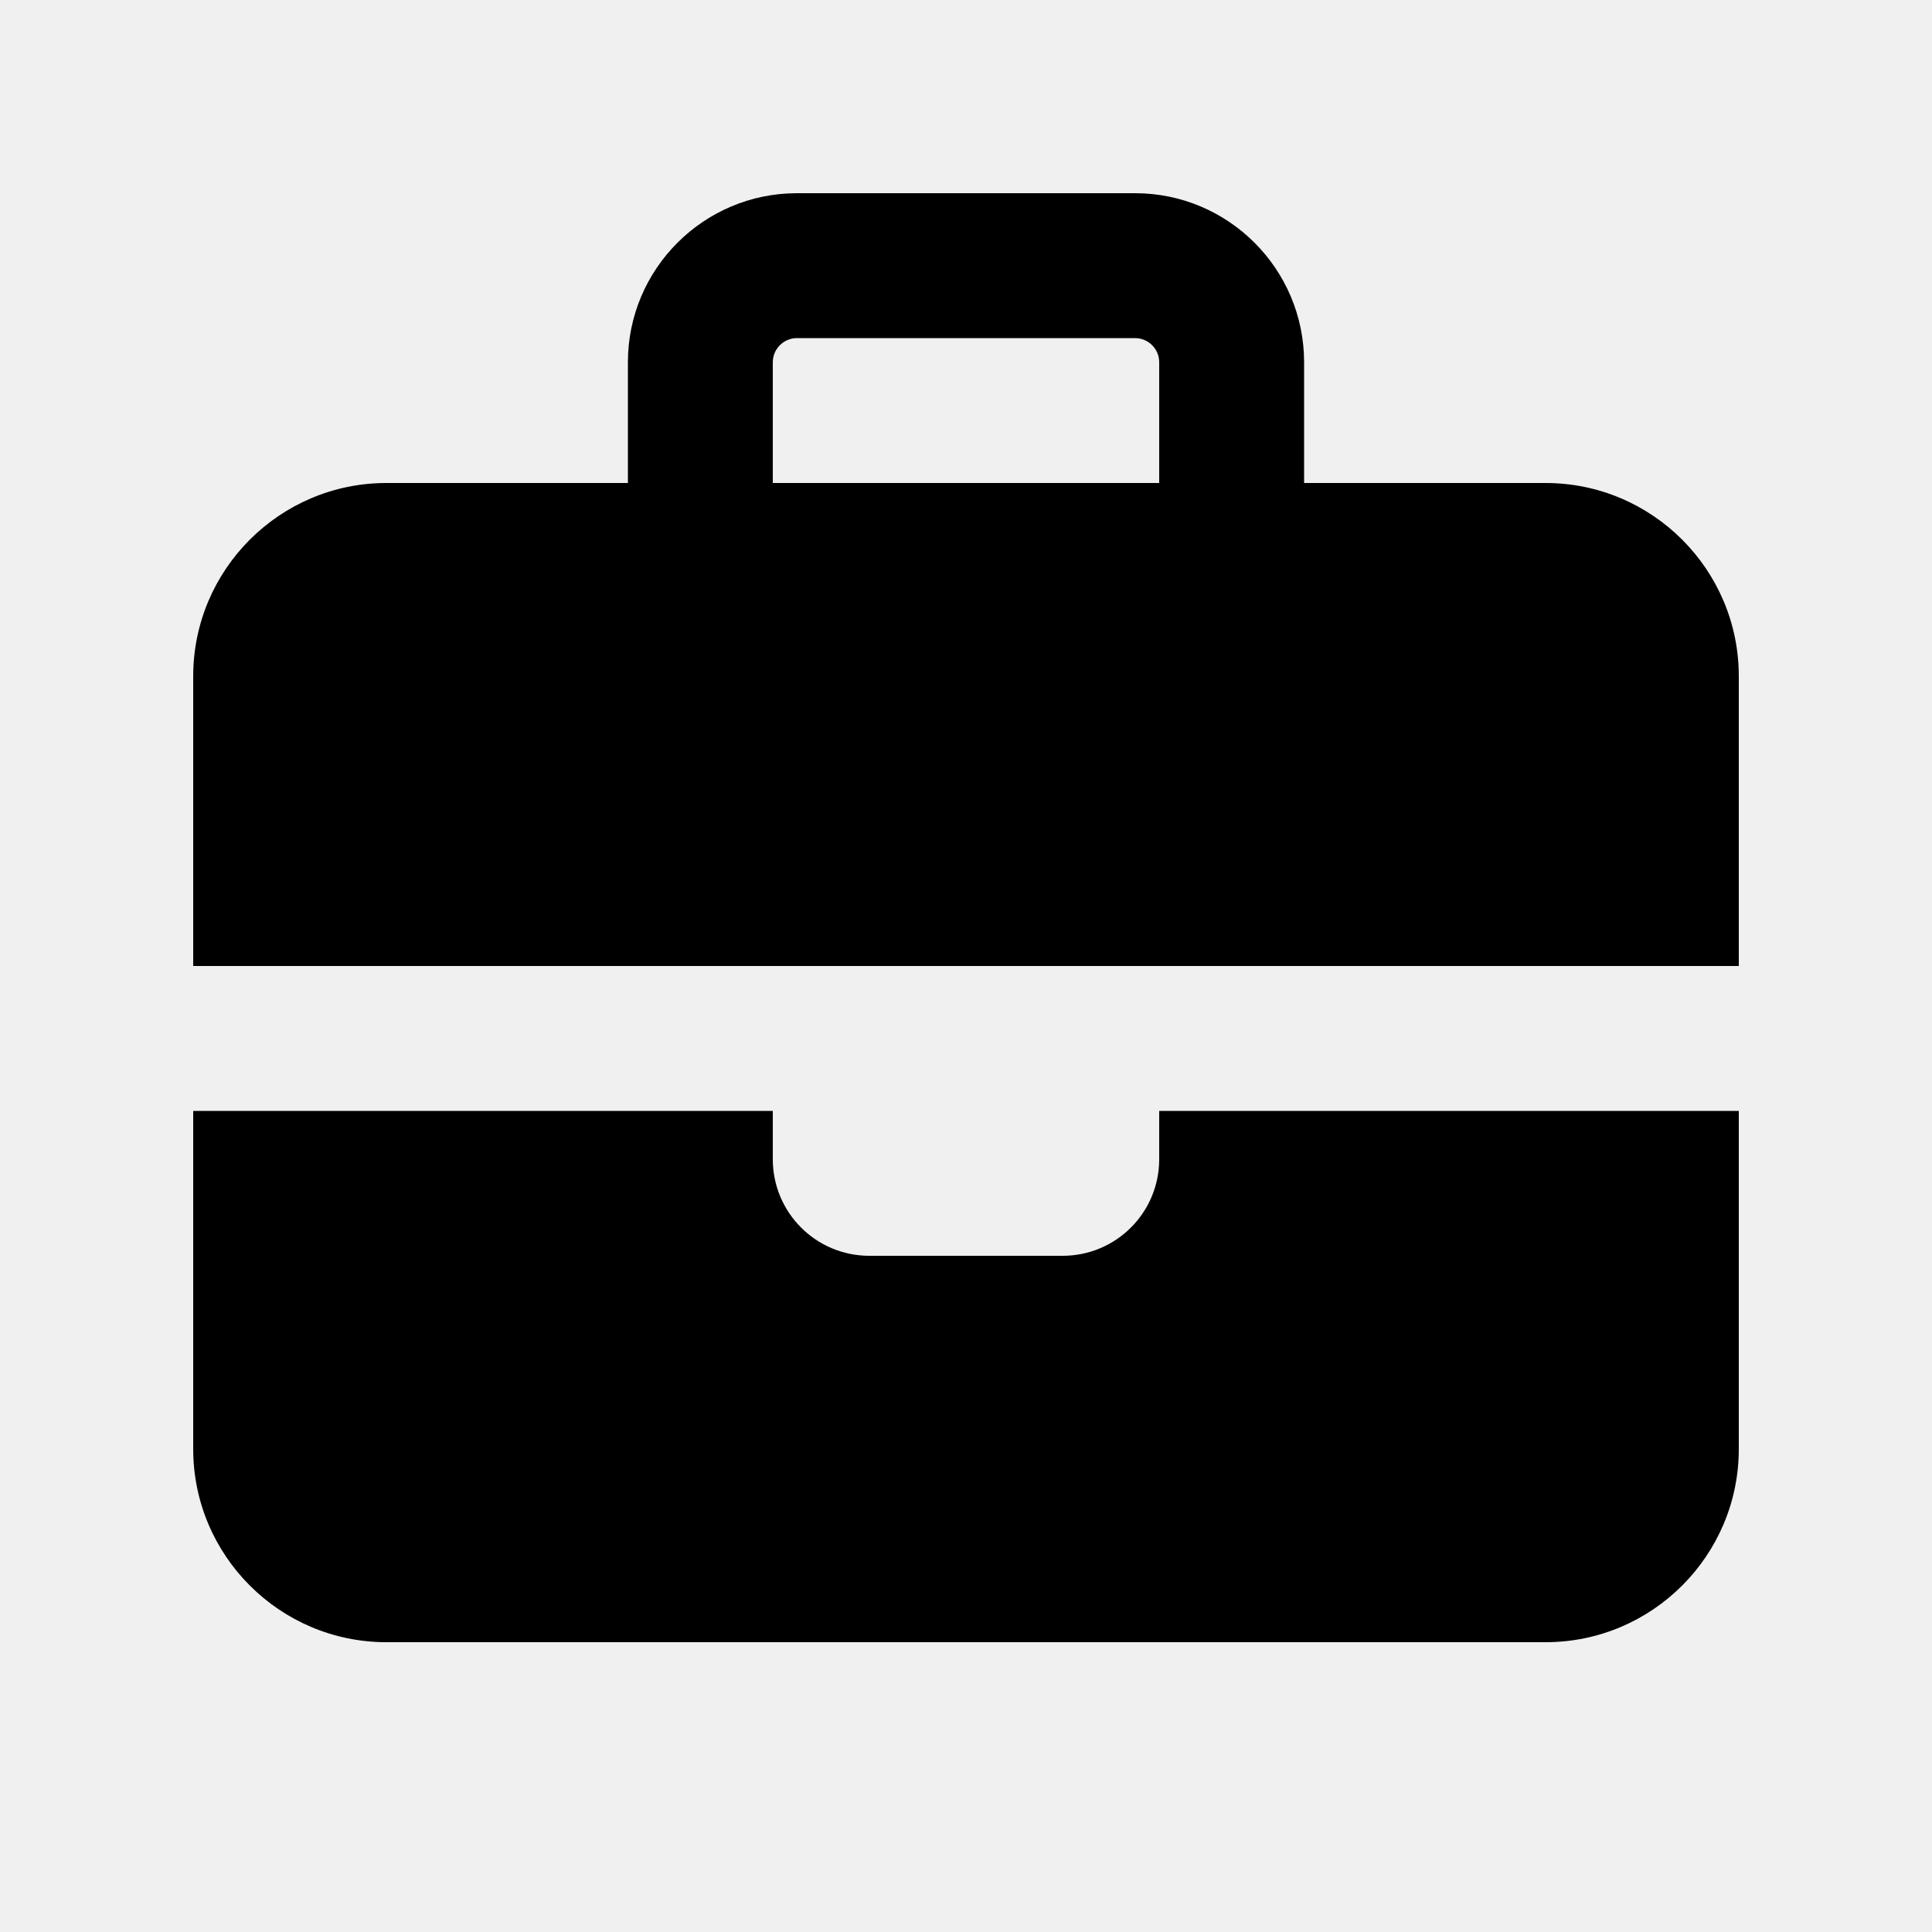
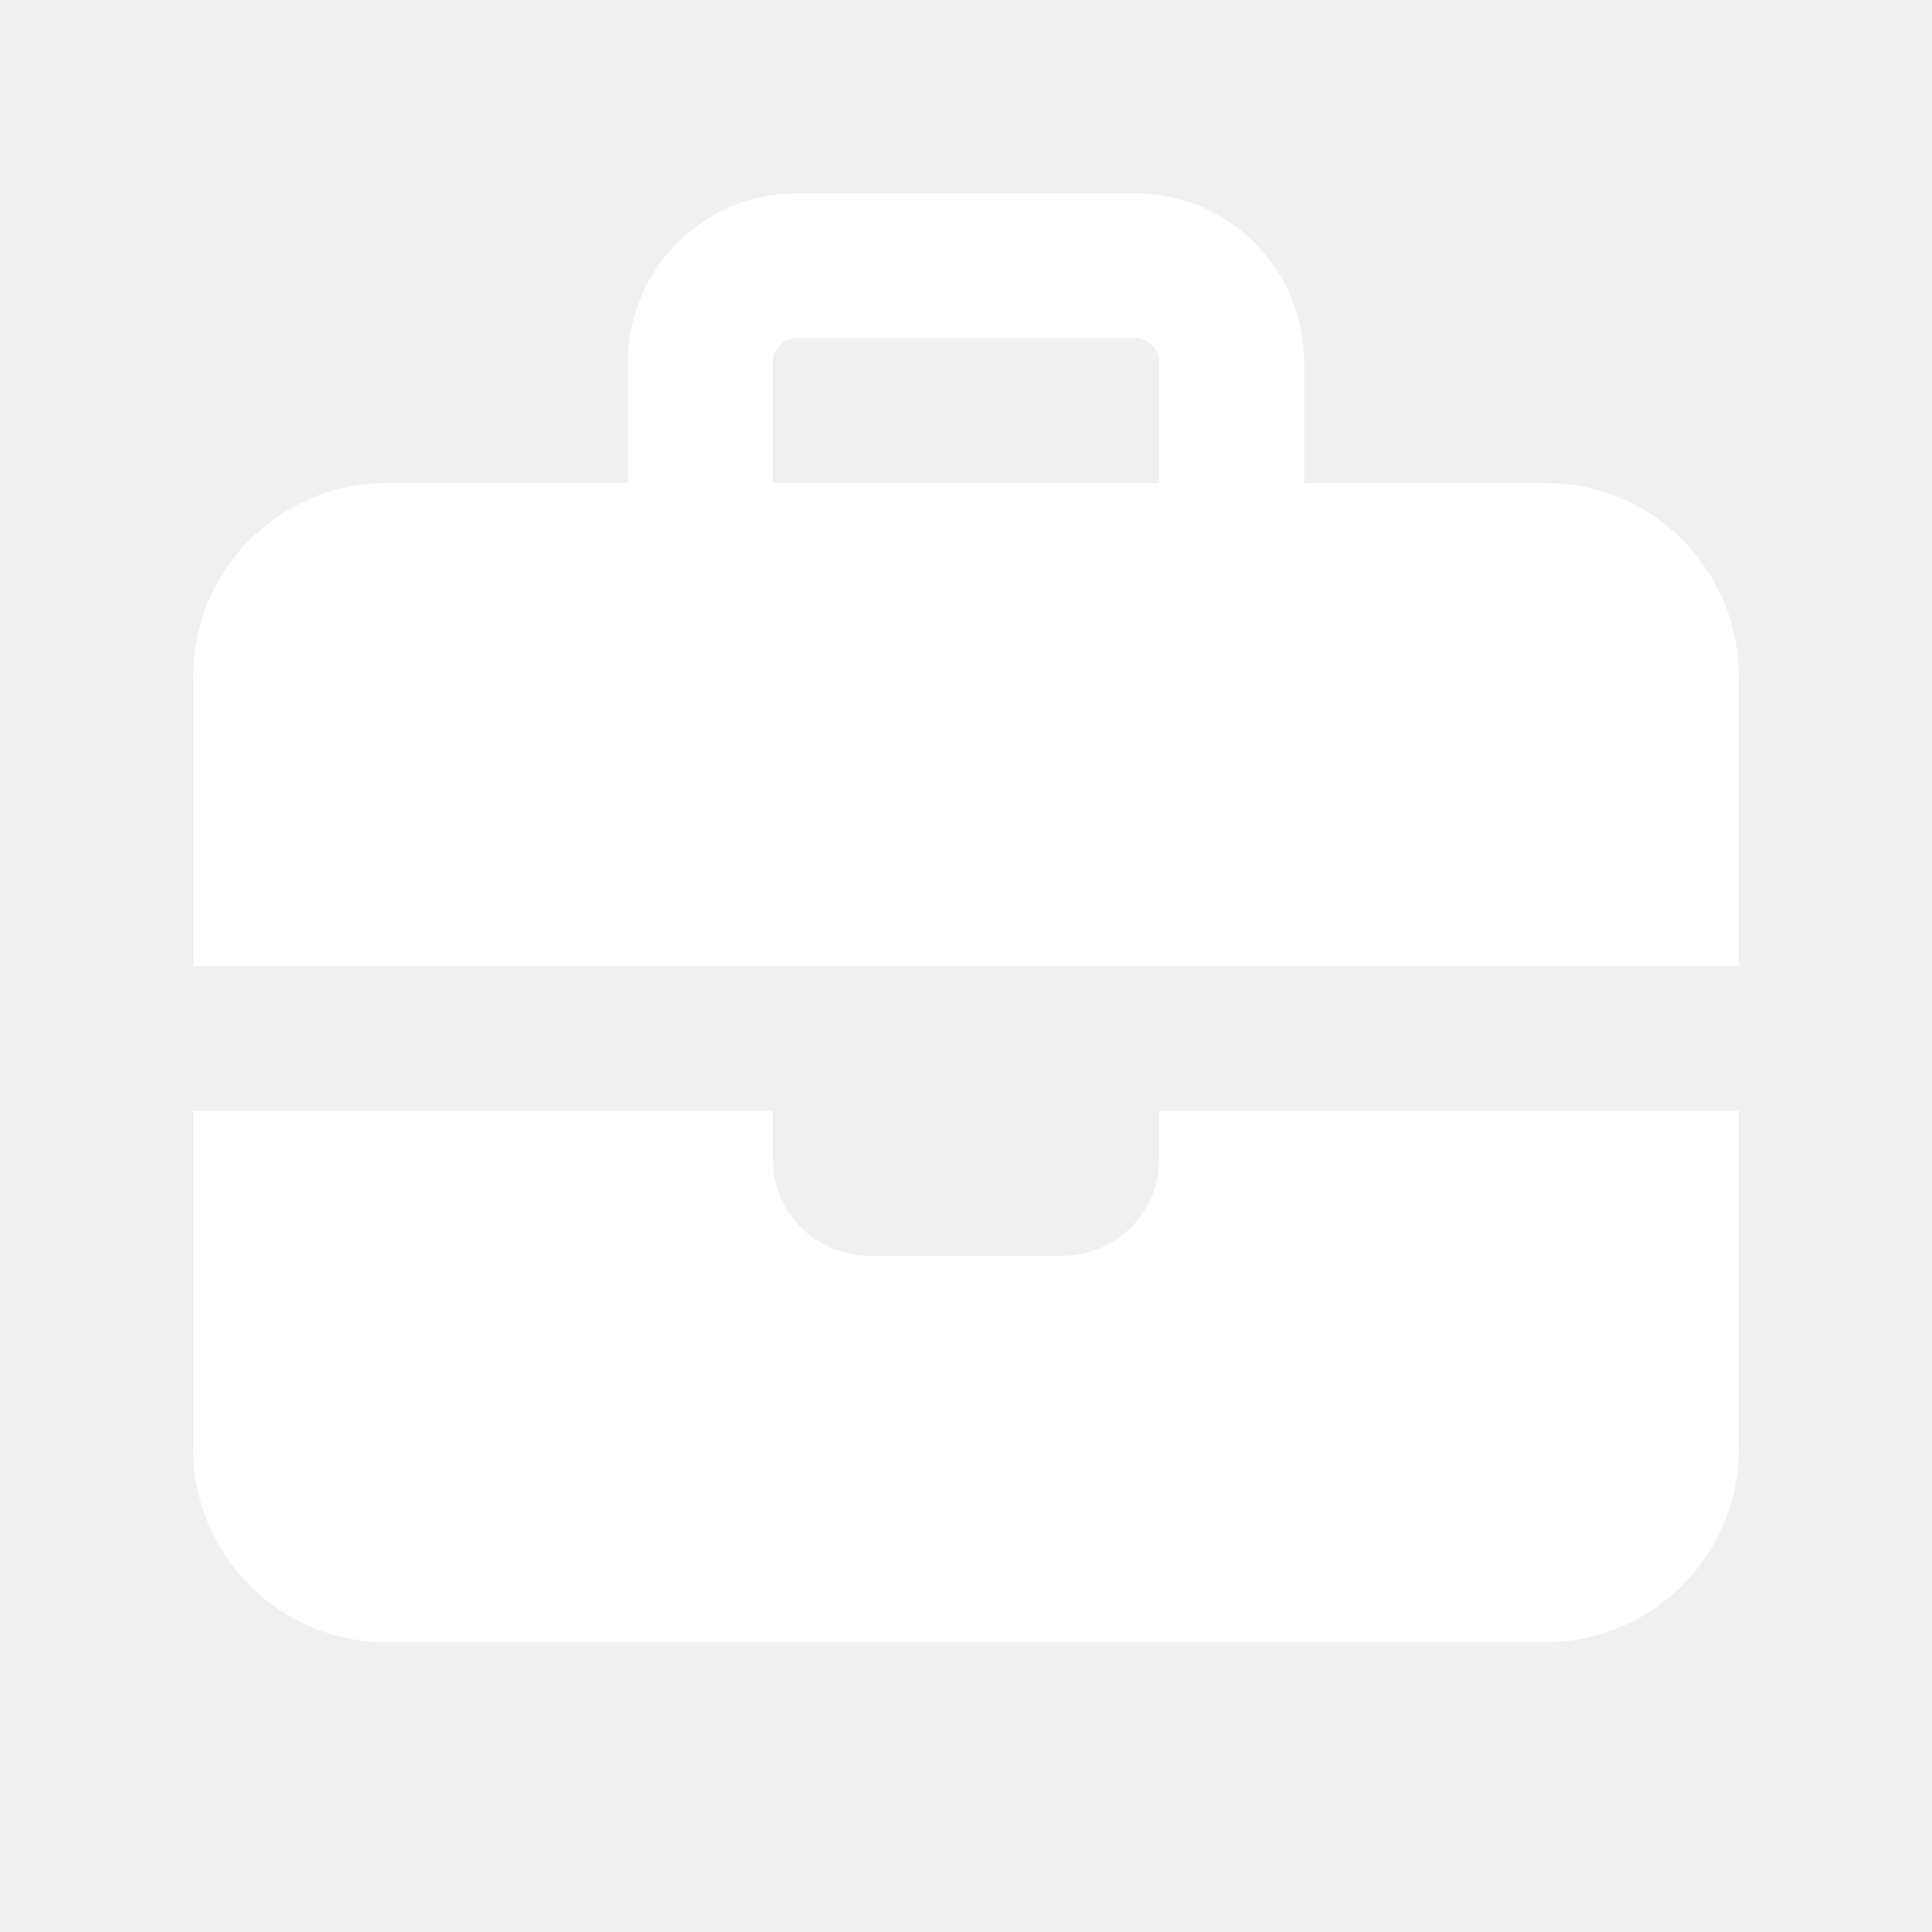
<svg xmlns="http://www.w3.org/2000/svg" viewBox="0 0 640 640">
-   <path d="M264 112L376 112C380.4 112 384 115.6 384 120L384 160L256 160L256 120C256 115.6 259.6 112 264 112zM208 120L208 160L128 160C92.7 160 64 188.7 64 224L64 320L576 320L576 224C576 188.7 547.3 160 512 160L432 160L432 120C432 89.1 406.9 64 376 64L264 64C233.1 64 208 89.1 208 120zM576 368L384 368L384 384C384 401.7 369.7 416 352 416L288 416C270.3 416 256 401.7 256 384L256 368L64 368L64 480C64 515.3 92.7 544 128 544L512 544C547.3 544 576 515.3 576 480L576 368z" />
+   <path fill="#FFFFFF" d="M264 112L376 112C380.4 112 384 115.6 384 120L384 160L256 160L256 120C256 115.6 259.6 112 264 112zM208 120L208 160L128 160C92.7 160 64 188.7 64 224L64 320L576 320L576 224C576 188.7 547.3 160 512 160L432 160L432 120C432 89.1 406.9 64 376 64L264 64C233.1 64 208 89.1 208 120zM576 368L384 368L384 384C384 401.7 369.7 416 352 416L288 416C270.3 416 256 401.7 256 384L256 368L64 368L64 480C64 515.3 92.7 544 128 544L512 544C547.3 544 576 515.3 576 480L576 368z" />
</svg>
